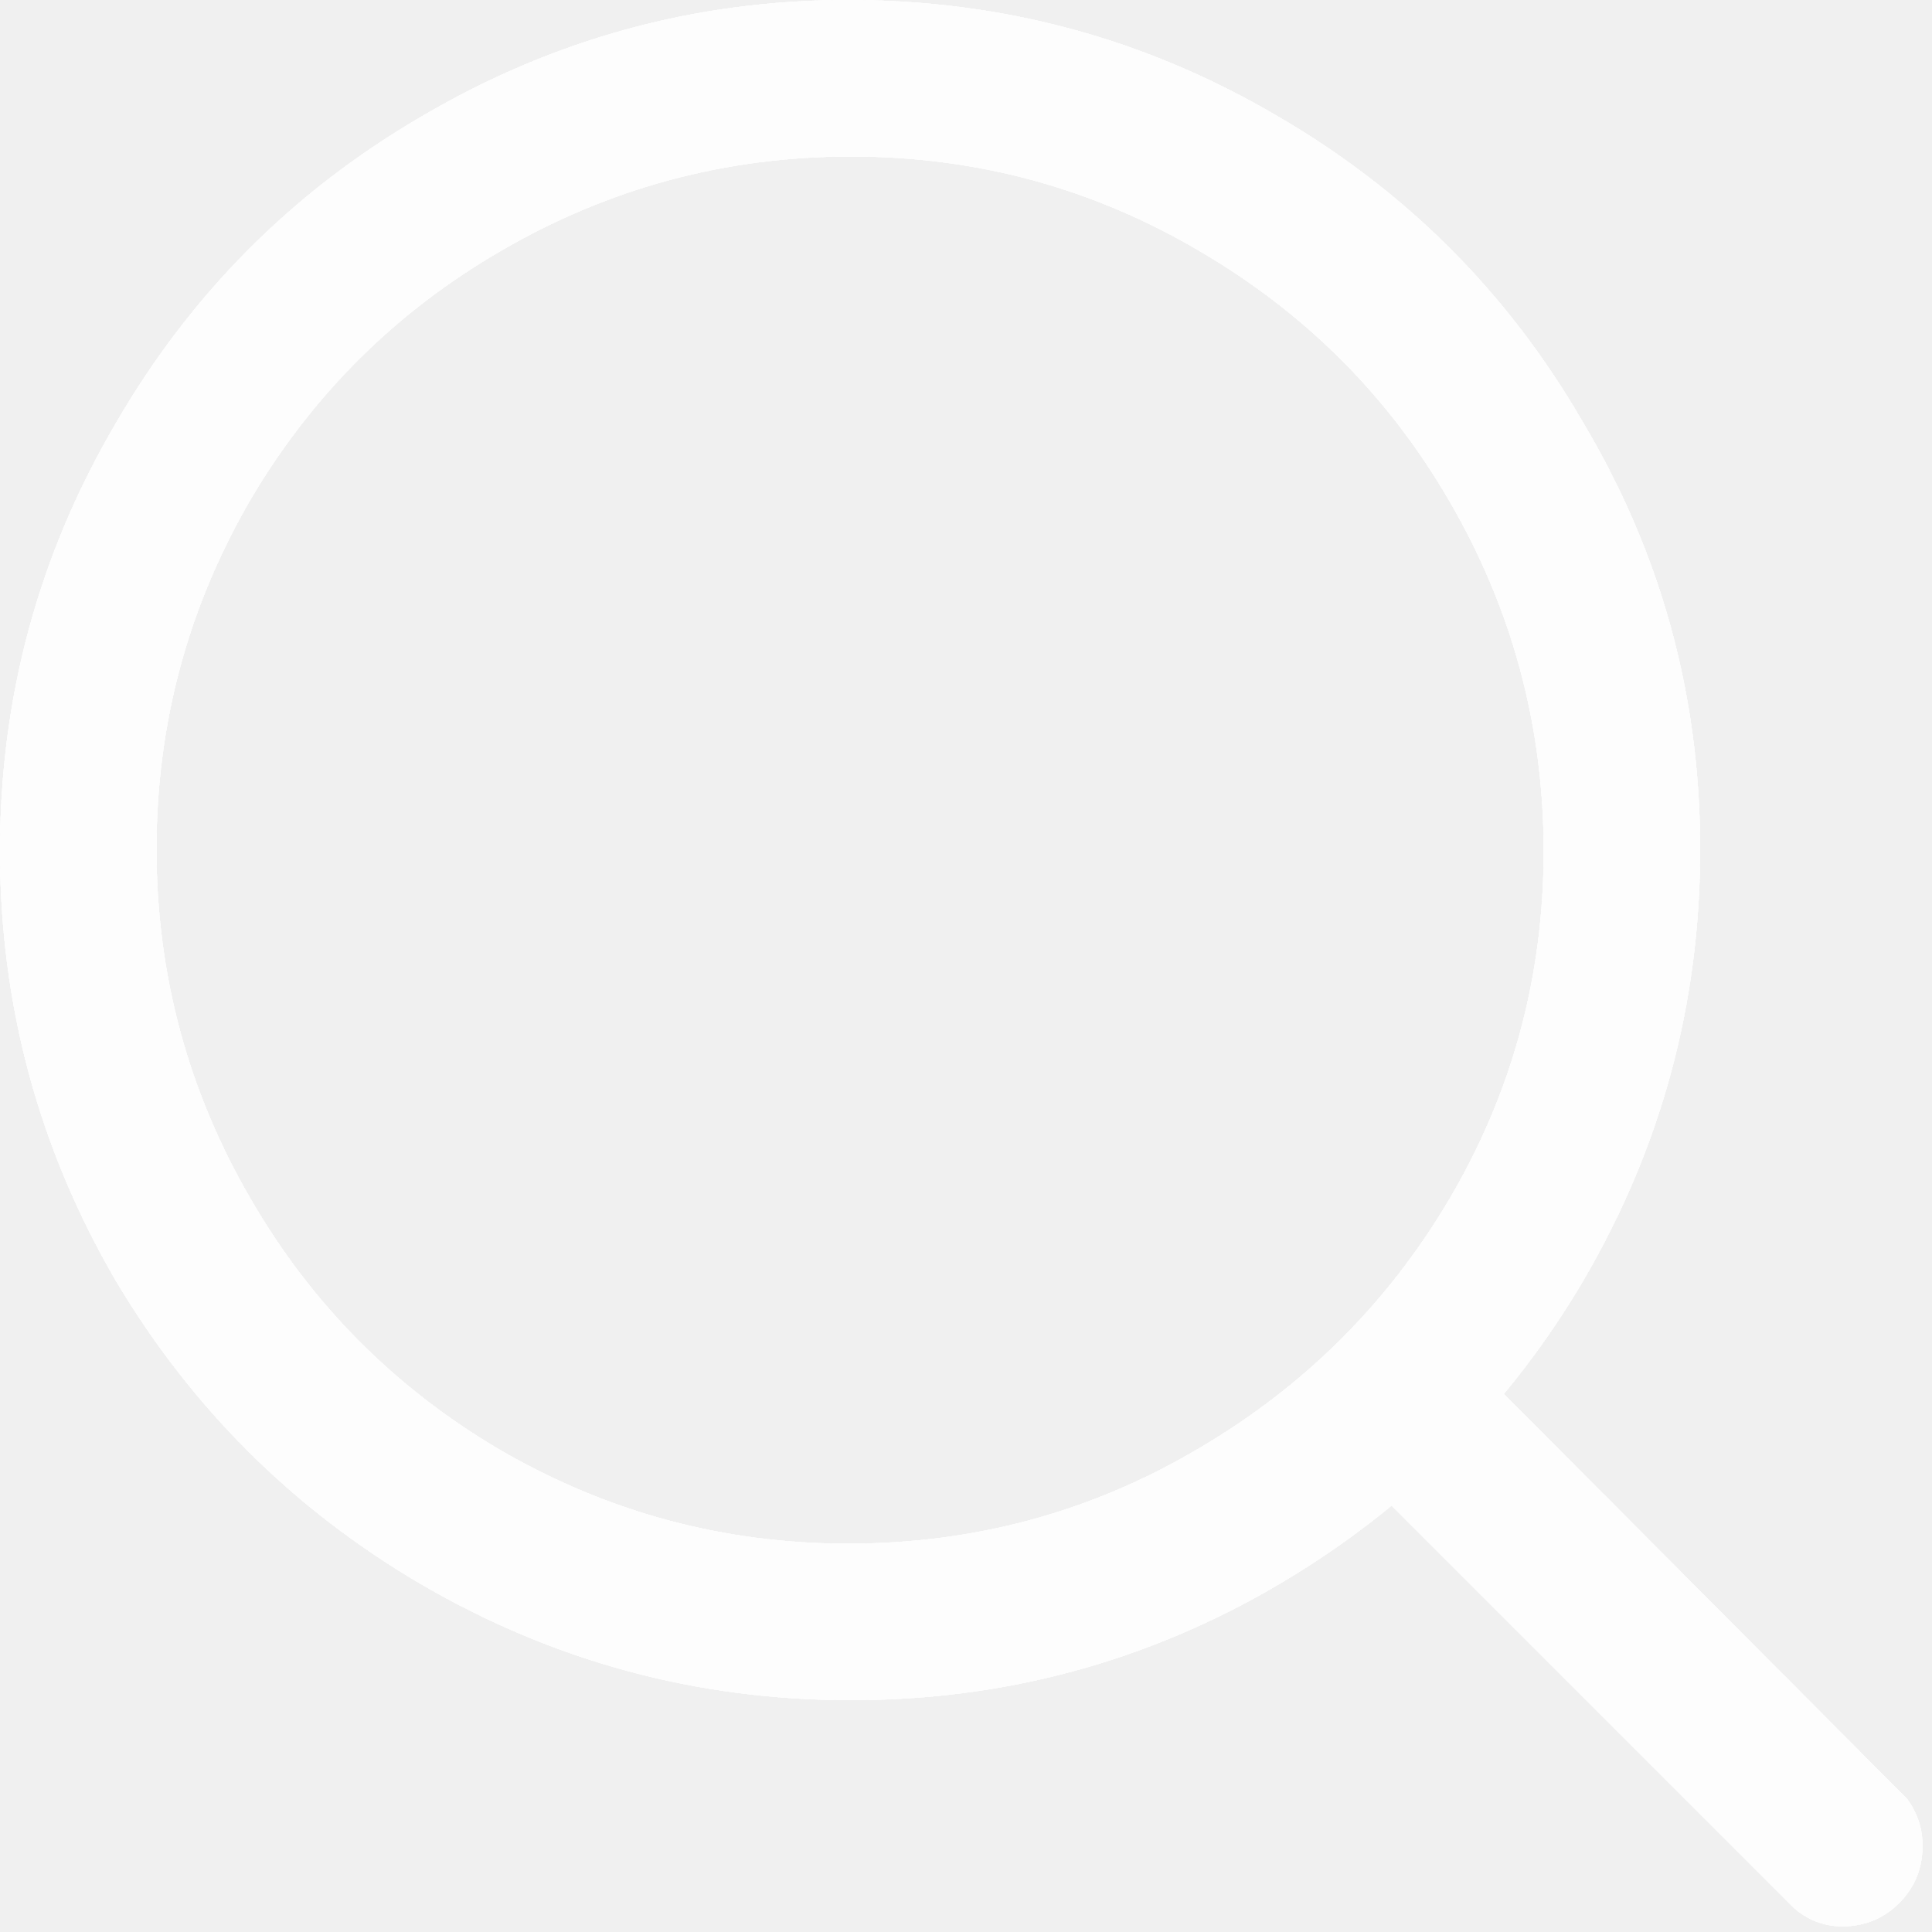
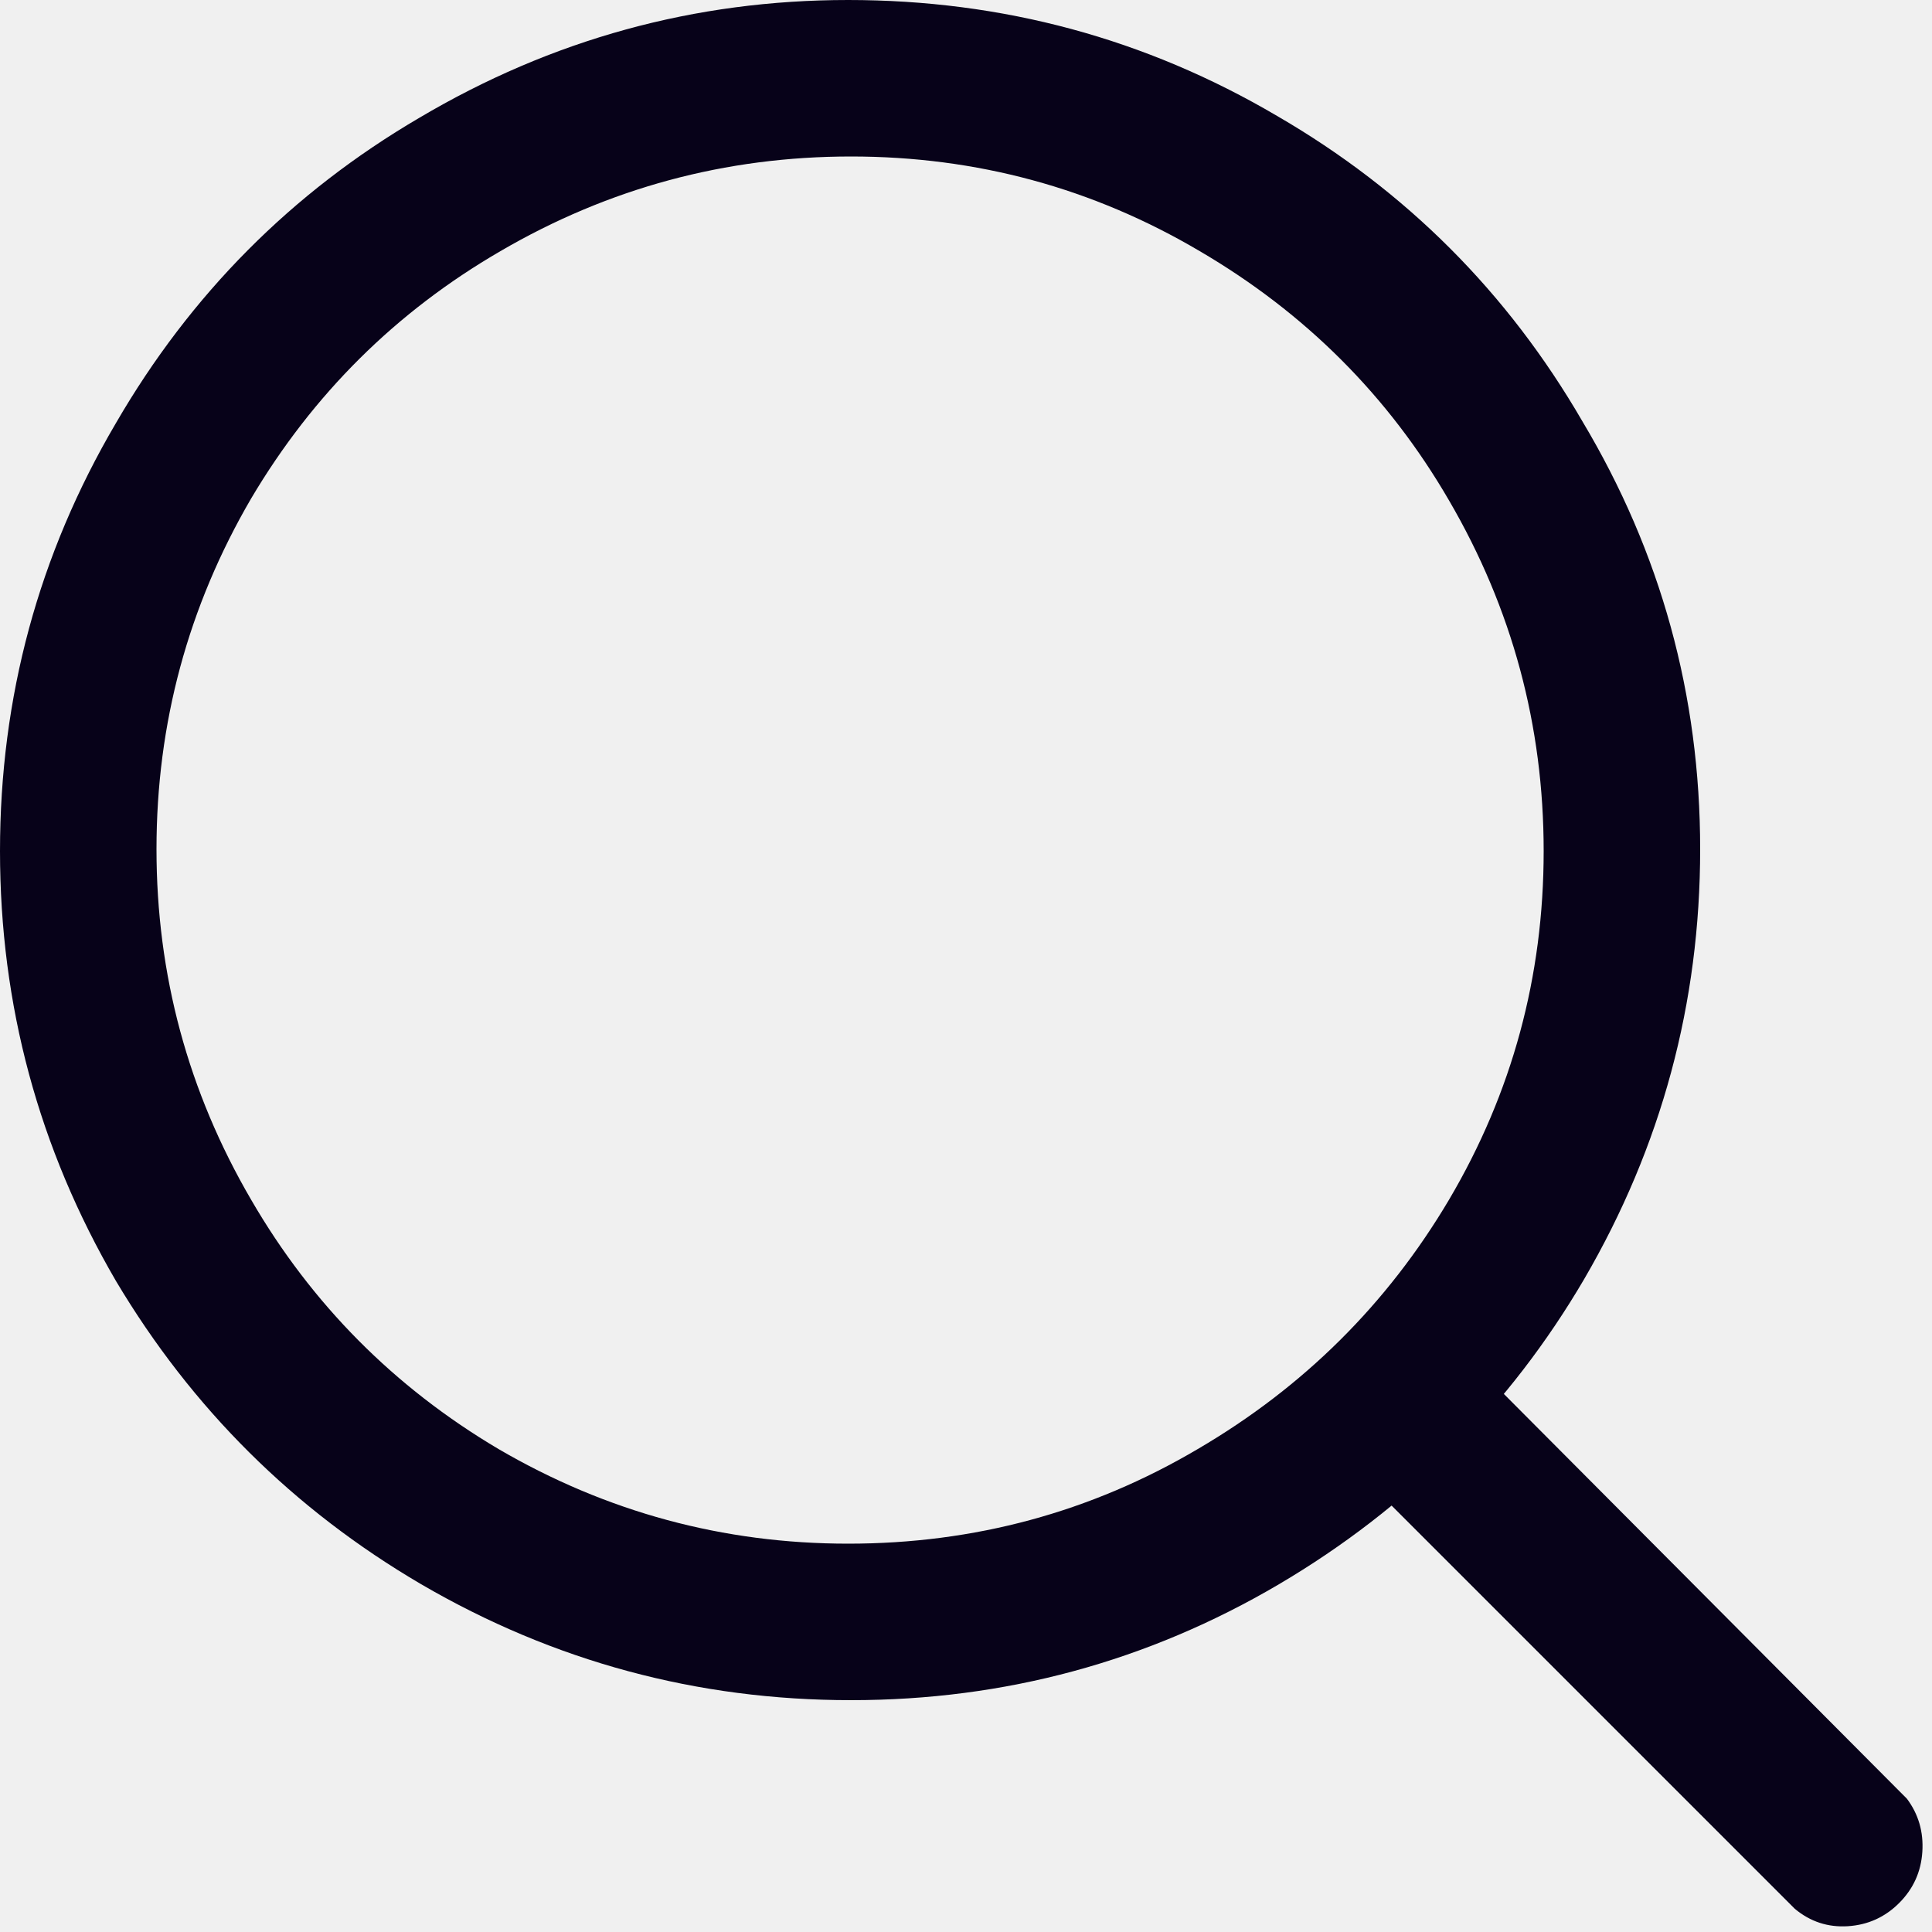
<svg xmlns="http://www.w3.org/2000/svg" width="24" height="24" viewBox="0 0 24 24" fill="none">
-   <g clip-path="url(#clip0_3_13)">
-     <path d="M10.536 -5.5791e-06C8.632 -5.5791e-06 6.856 0.488 5.208 1.464C3.624 2.392 2.368 3.656 1.44 5.256C0.48 6.888 0 8.66 0 10.572C0 12.484 0.48 14.264 1.44 15.912C2.384 17.496 3.648 18.752 5.232 19.68C6.88 20.64 8.66 21.12 10.572 21.12C12.484 21.12 14.256 20.64 15.888 19.68C17.488 18.736 18.752 17.472 19.68 15.888C20.64 14.24 21.12 12.46 21.12 10.548C21.12 8.636 20.632 6.864 19.656 5.232C18.728 3.632 17.464 2.368 15.864 1.44C14.232 0.48 12.456 -5.5791e-06 10.536 -5.5791e-06ZM10.536 19.176C8.984 19.176 7.536 18.784 6.192 18C4.896 17.232 3.872 16.2 3.12 14.904C2.336 13.56 1.944 12.108 1.944 10.548C1.944 8.988 2.336 7.536 3.12 6.192C3.888 4.896 4.92 3.872 6.216 3.12C7.56 2.336 9.012 1.944 10.572 1.944C12.132 1.944 13.576 2.336 14.904 3.12C16.216 3.888 17.248 4.92 18 6.216C18.784 7.56 19.176 9.012 19.176 10.572C19.176 12.132 18.784 13.576 18 14.904C17.232 16.2 16.192 17.232 14.88 18C13.552 18.784 12.104 19.176 10.536 19.176ZM23.688 22.344L18.096 16.728C17.904 16.536 17.672 16.44 17.4 16.44C17.128 16.44 16.896 16.536 16.704 16.728C16.512 16.92 16.416 17.152 16.416 17.424C16.416 17.696 16.512 17.928 16.704 18.12L22.296 23.712C22.488 23.872 22.708 23.944 22.956 23.928C23.204 23.912 23.416 23.816 23.592 23.64C23.768 23.464 23.864 23.252 23.88 23.004C23.896 22.756 23.832 22.536 23.688 22.344Z" fill="#FDFDFD" />
-     <path d="M10.536 -5.5791e-06C8.632 -5.5791e-06 6.856 0.488 5.208 1.464C3.624 2.392 2.368 3.656 1.44 5.256C0.48 6.888 0 8.66 0 10.572C0 12.484 0.48 14.264 1.44 15.912C2.384 17.496 3.648 18.752 5.232 19.68C6.88 20.64 8.66 21.12 10.572 21.12C12.484 21.12 14.256 20.64 15.888 19.68C17.488 18.736 18.752 17.472 19.68 15.888C20.64 14.24 21.12 12.46 21.12 10.548C21.12 8.636 20.632 6.864 19.656 5.232C18.728 3.632 17.464 2.368 15.864 1.44C14.232 0.48 12.456 -5.5791e-06 10.536 -5.5791e-06ZM10.536 19.176C8.984 19.176 7.536 18.784 6.192 18C4.896 17.232 3.872 16.2 3.12 14.904C2.336 13.56 1.944 12.108 1.944 10.548C1.944 8.988 2.336 7.536 3.12 6.192C3.888 4.896 4.92 3.872 6.216 3.12C7.56 2.336 9.012 1.944 10.572 1.944C12.132 1.944 13.576 2.336 14.904 3.12C16.216 3.888 17.248 4.92 18 6.216C18.784 7.56 19.176 9.012 19.176 10.572C19.176 12.132 18.784 13.576 18 14.904C17.232 16.2 16.192 17.232 14.88 18C13.552 18.784 12.104 19.176 10.536 19.176ZM23.688 22.344L18.096 16.728C17.904 16.536 17.672 16.44 17.4 16.44C17.128 16.44 16.896 16.536 16.704 16.728C16.512 16.92 16.416 17.152 16.416 17.424C16.416 17.696 16.512 17.928 16.704 18.12L22.296 23.712C22.488 23.872 22.708 23.944 22.956 23.928C23.204 23.912 23.416 23.816 23.592 23.64C23.768 23.464 23.864 23.252 23.88 23.004C23.896 22.756 23.832 22.536 23.688 22.344Z" fill="#FDFDFD" />
-     <path d="M10.536 -5.5791e-06C8.632 -5.5791e-06 6.856 0.488 5.208 1.464C3.624 2.392 2.368 3.656 1.44 5.256C0.48 6.888 0 8.66 0 10.572C0 12.484 0.48 14.264 1.44 15.912C2.384 17.496 3.648 18.752 5.232 19.68C6.88 20.64 8.66 21.12 10.572 21.12C12.484 21.12 14.256 20.64 15.888 19.68C17.488 18.736 18.752 17.472 19.68 15.888C20.64 14.24 21.12 12.46 21.12 10.548C21.12 8.636 20.632 6.864 19.656 5.232C18.728 3.632 17.464 2.368 15.864 1.44C14.232 0.48 12.456 -5.5791e-06 10.536 -5.5791e-06ZM10.536 19.176C8.984 19.176 7.536 18.784 6.192 18C4.896 17.232 3.872 16.2 3.12 14.904C2.336 13.56 1.944 12.108 1.944 10.548C1.944 8.988 2.336 7.536 3.12 6.192C3.888 4.896 4.92 3.872 6.216 3.12C7.56 2.336 9.012 1.944 10.572 1.944C12.132 1.944 13.576 2.336 14.904 3.12C16.216 3.888 17.248 4.92 18 6.216C18.784 7.56 19.176 9.012 19.176 10.572C19.176 12.132 18.784 13.576 18 14.904C17.232 16.2 16.192 17.232 14.88 18C13.552 18.784 12.104 19.176 10.536 19.176ZM23.688 22.344L18.096 16.728C17.904 16.536 17.672 16.44 17.4 16.44C17.128 16.44 16.896 16.536 16.704 16.728C16.512 16.92 16.416 17.152 16.416 17.424C16.416 17.696 16.512 17.928 16.704 18.12L22.296 23.712C22.488 23.872 22.708 23.944 22.956 23.928C23.204 23.912 23.416 23.816 23.592 23.64C23.768 23.464 23.864 23.252 23.88 23.004C23.896 22.756 23.832 22.536 23.688 22.344Z" fill="#FDFDFD" />
-     <path d="M10.536 -5.5791e-06C8.632 -5.5791e-06 6.856 0.488 5.208 1.464C3.624 2.392 2.368 3.656 1.44 5.256C0.48 6.888 0 8.66 0 10.572C0 12.484 0.48 14.264 1.44 15.912C2.384 17.496 3.648 18.752 5.232 19.68C6.88 20.64 8.66 21.12 10.572 21.12C12.484 21.12 14.256 20.64 15.888 19.68C17.488 18.736 18.752 17.472 19.68 15.888C20.64 14.24 21.12 12.46 21.12 10.548C21.12 8.636 20.632 6.864 19.656 5.232C18.728 3.632 17.464 2.368 15.864 1.44C14.232 0.48 12.456 -5.5791e-06 10.536 -5.5791e-06ZM10.536 19.176C8.984 19.176 7.536 18.784 6.192 18C4.896 17.232 3.872 16.2 3.12 14.904C2.336 13.56 1.944 12.108 1.944 10.548C1.944 8.988 2.336 7.536 3.12 6.192C3.888 4.896 4.92 3.872 6.216 3.12C7.56 2.336 9.012 1.944 10.572 1.944C12.132 1.944 13.576 2.336 14.904 3.12C16.216 3.888 17.248 4.92 18 6.216C18.784 7.56 19.176 9.012 19.176 10.572C19.176 12.132 18.784 13.576 18 14.904C17.232 16.2 16.192 17.232 14.88 18C13.552 18.784 12.104 19.176 10.536 19.176ZM23.688 22.344L18.096 16.728C17.904 16.536 17.672 16.44 17.4 16.44C17.128 16.44 16.896 16.536 16.704 16.728C16.512 16.92 16.416 17.152 16.416 17.424C16.416 17.696 16.512 17.928 16.704 18.12L22.296 23.712C22.488 23.872 22.708 23.944 22.956 23.928C23.204 23.912 23.416 23.816 23.592 23.64C23.768 23.464 23.864 23.252 23.88 23.004C23.896 22.756 23.832 22.536 23.688 22.344Z" fill="#FDFDFD" />
-   </g>
-   <defs>
-     <clipPath id="clip0_3_13">
-       <rect width="24" height="24" fill="white" transform="matrix(1 0 0 -1 0 24)" />
-     </clipPath>
-   </defs>
+   <path d="M10.536 -5.5791e-06C8.632 -5.5791e-06 6.856 0.488 5.208 1.464C3.624 2.392 2.368 3.656 1.44 5.256C0.48 6.888 0 8.66 0 10.572C0 12.484 0.48 14.264 1.44 15.912C2.384 17.496 3.648 18.752 5.232 19.68C6.88 20.64 8.66 21.12 10.572 21.12C12.484 21.12 14.256 20.64 15.888 19.68C17.488 18.736 18.752 17.472 19.68 15.888C20.64 14.24 21.12 12.46 21.12 10.548C21.12 8.636 20.632 6.864 19.656 5.232C18.728 3.632 17.464 2.368 15.864 1.44C14.232 0.48 12.456 -5.5791e-06 10.536 -5.5791e-06ZM10.536 19.176C8.984 19.176 7.536 18.784 6.192 18C4.896 17.232 3.872 16.2 3.12 14.904C2.336 13.56 1.944 12.108 1.944 10.548C1.944 8.988 2.336 7.536 3.12 6.192C3.888 4.896 4.92 3.872 6.216 3.12C7.56 2.336 9.012 1.944 10.572 1.944C12.132 1.944 13.576 2.336 14.904 3.12C16.216 3.888 17.248 4.92 18 6.216C18.784 7.56 19.176 9.012 19.176 10.572C19.176 12.132 18.784 13.576 18 14.904C17.232 16.2 16.192 17.232 14.88 18C13.552 18.784 12.104 19.176 10.536 19.176ZM23.688 22.344L18.096 16.728C17.904 16.536 17.672 16.44 17.4 16.44C17.128 16.44 16.896 16.536 16.704 16.728C16.512 16.92 16.416 17.152 16.416 17.424C16.416 17.696 16.512 17.928 16.704 18.12L22.296 23.712C22.488 23.872 22.708 23.944 22.956 23.928C23.204 23.912 23.416 23.816 23.592 23.64C23.768 23.464 23.864 23.252 23.88 23.004C23.896 22.756 23.832 22.536 23.688 22.344Z" fill="#070219" />
</svg>
